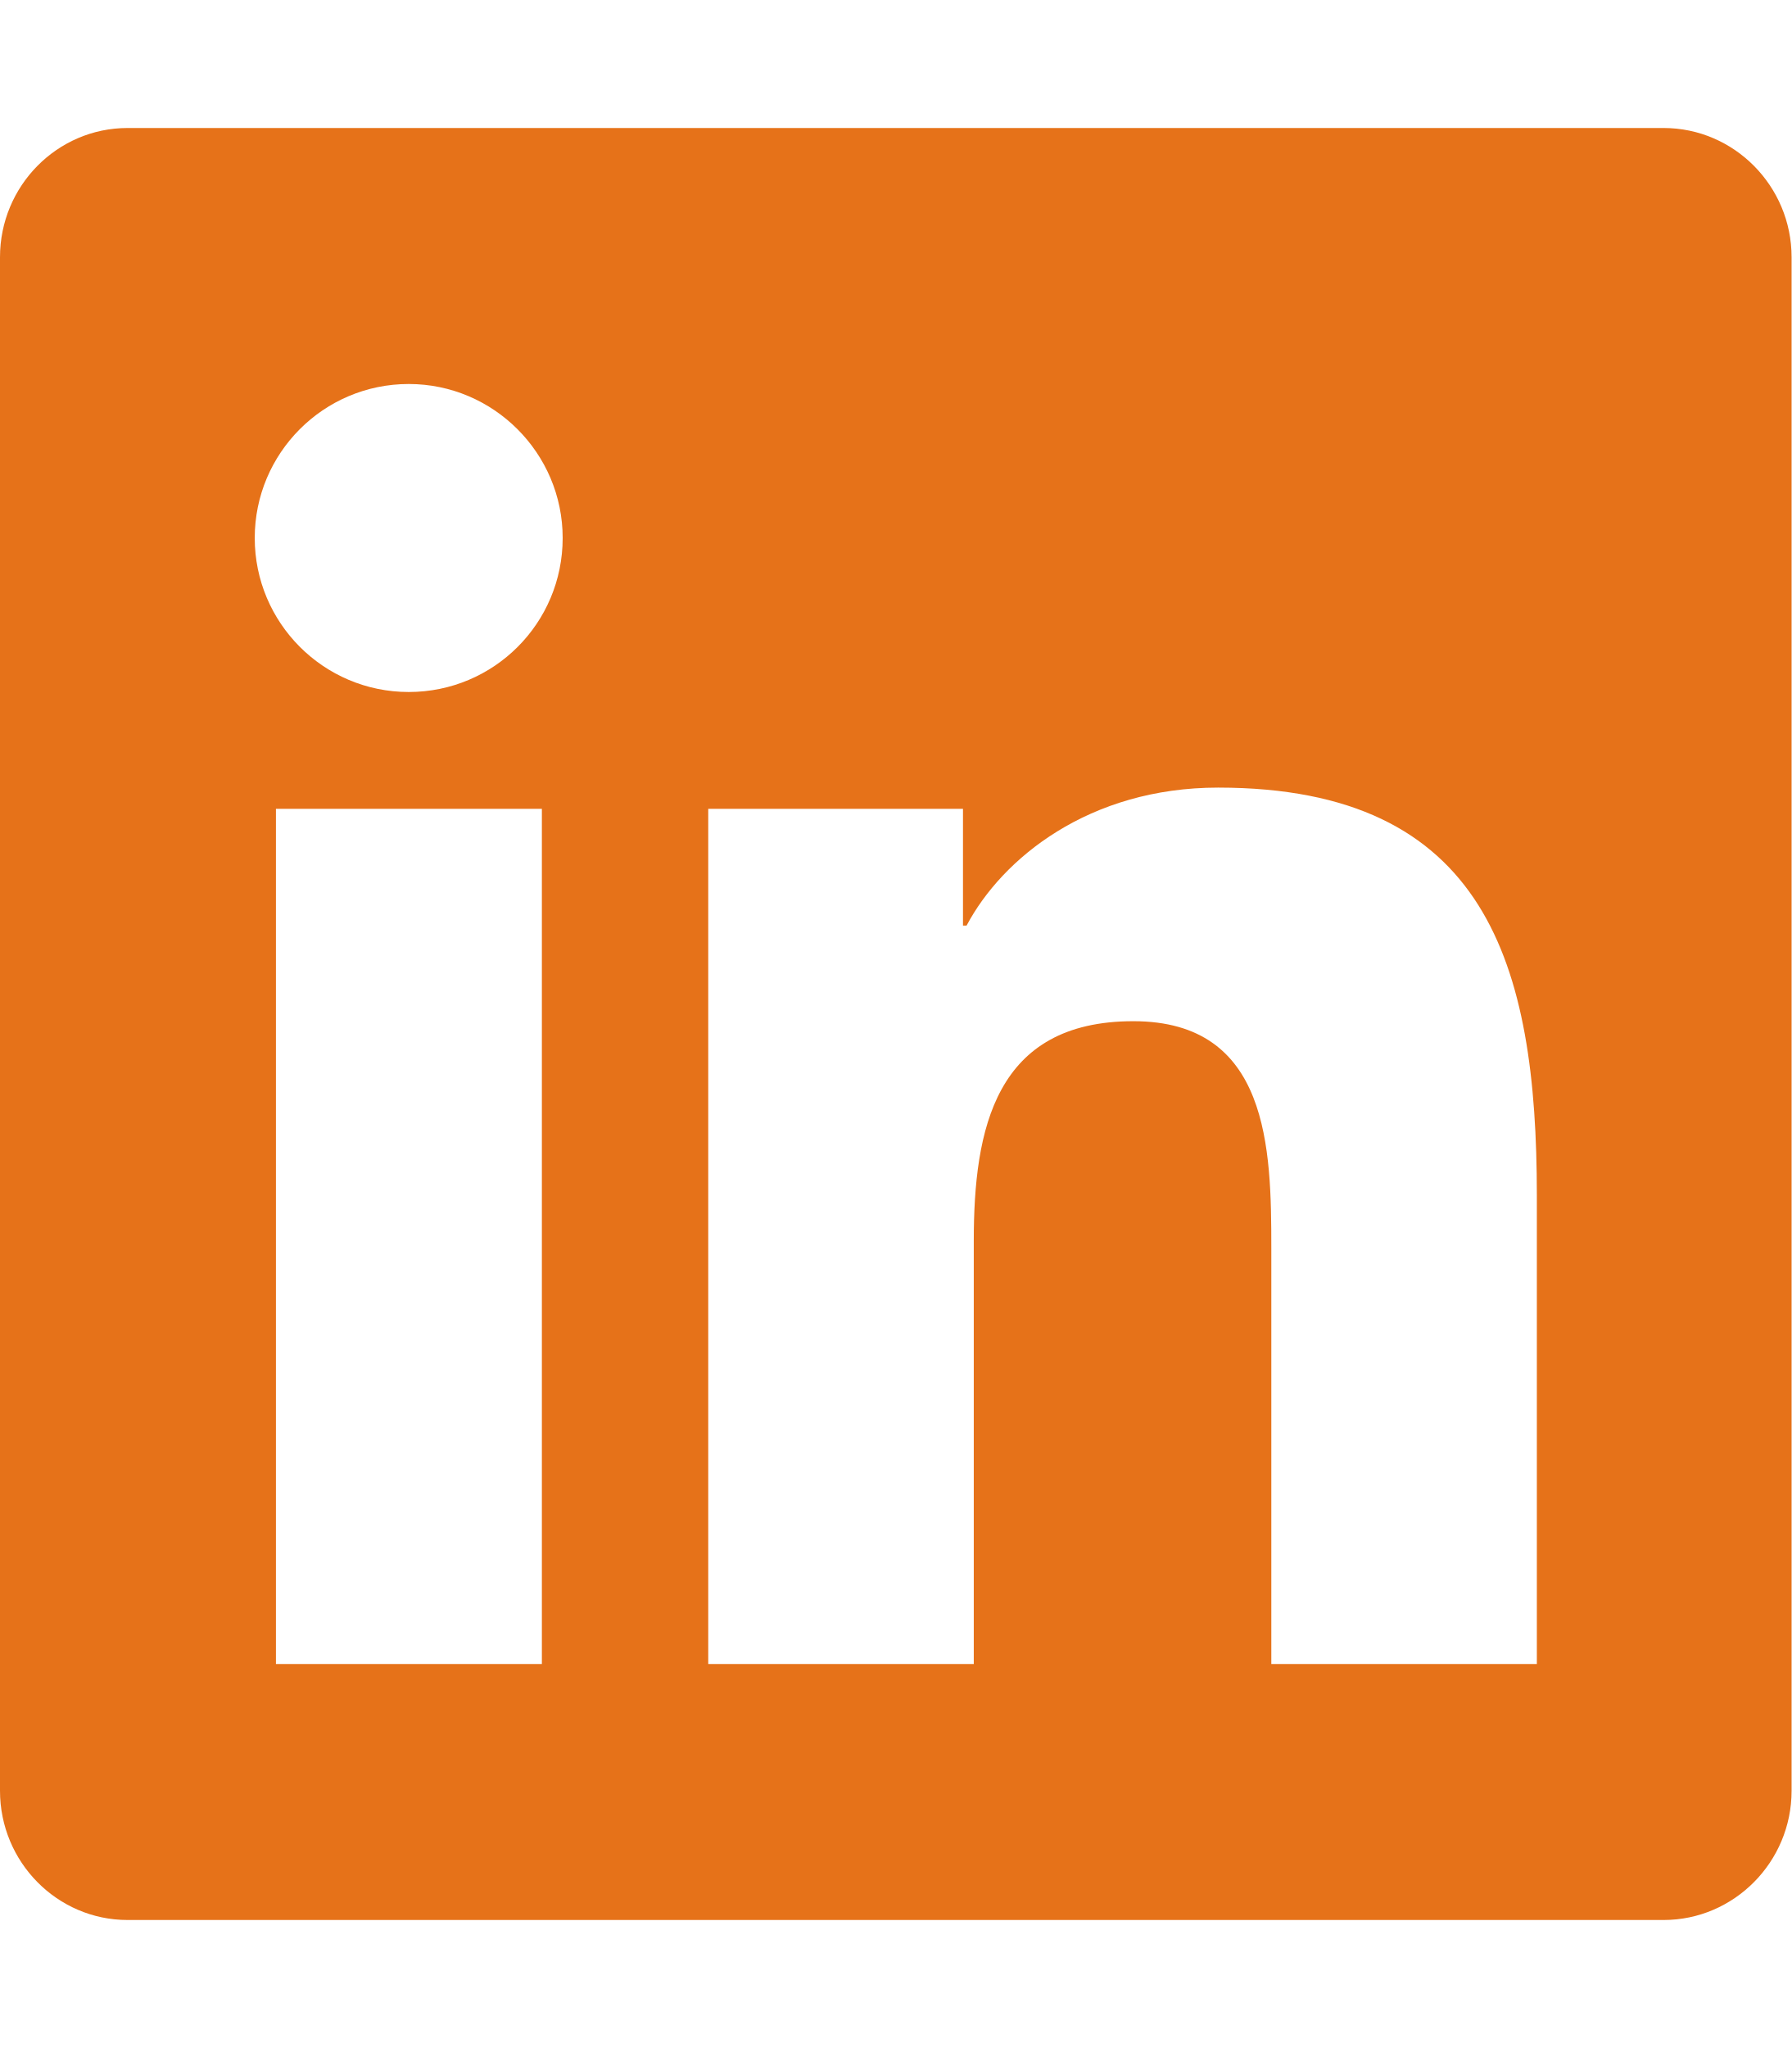
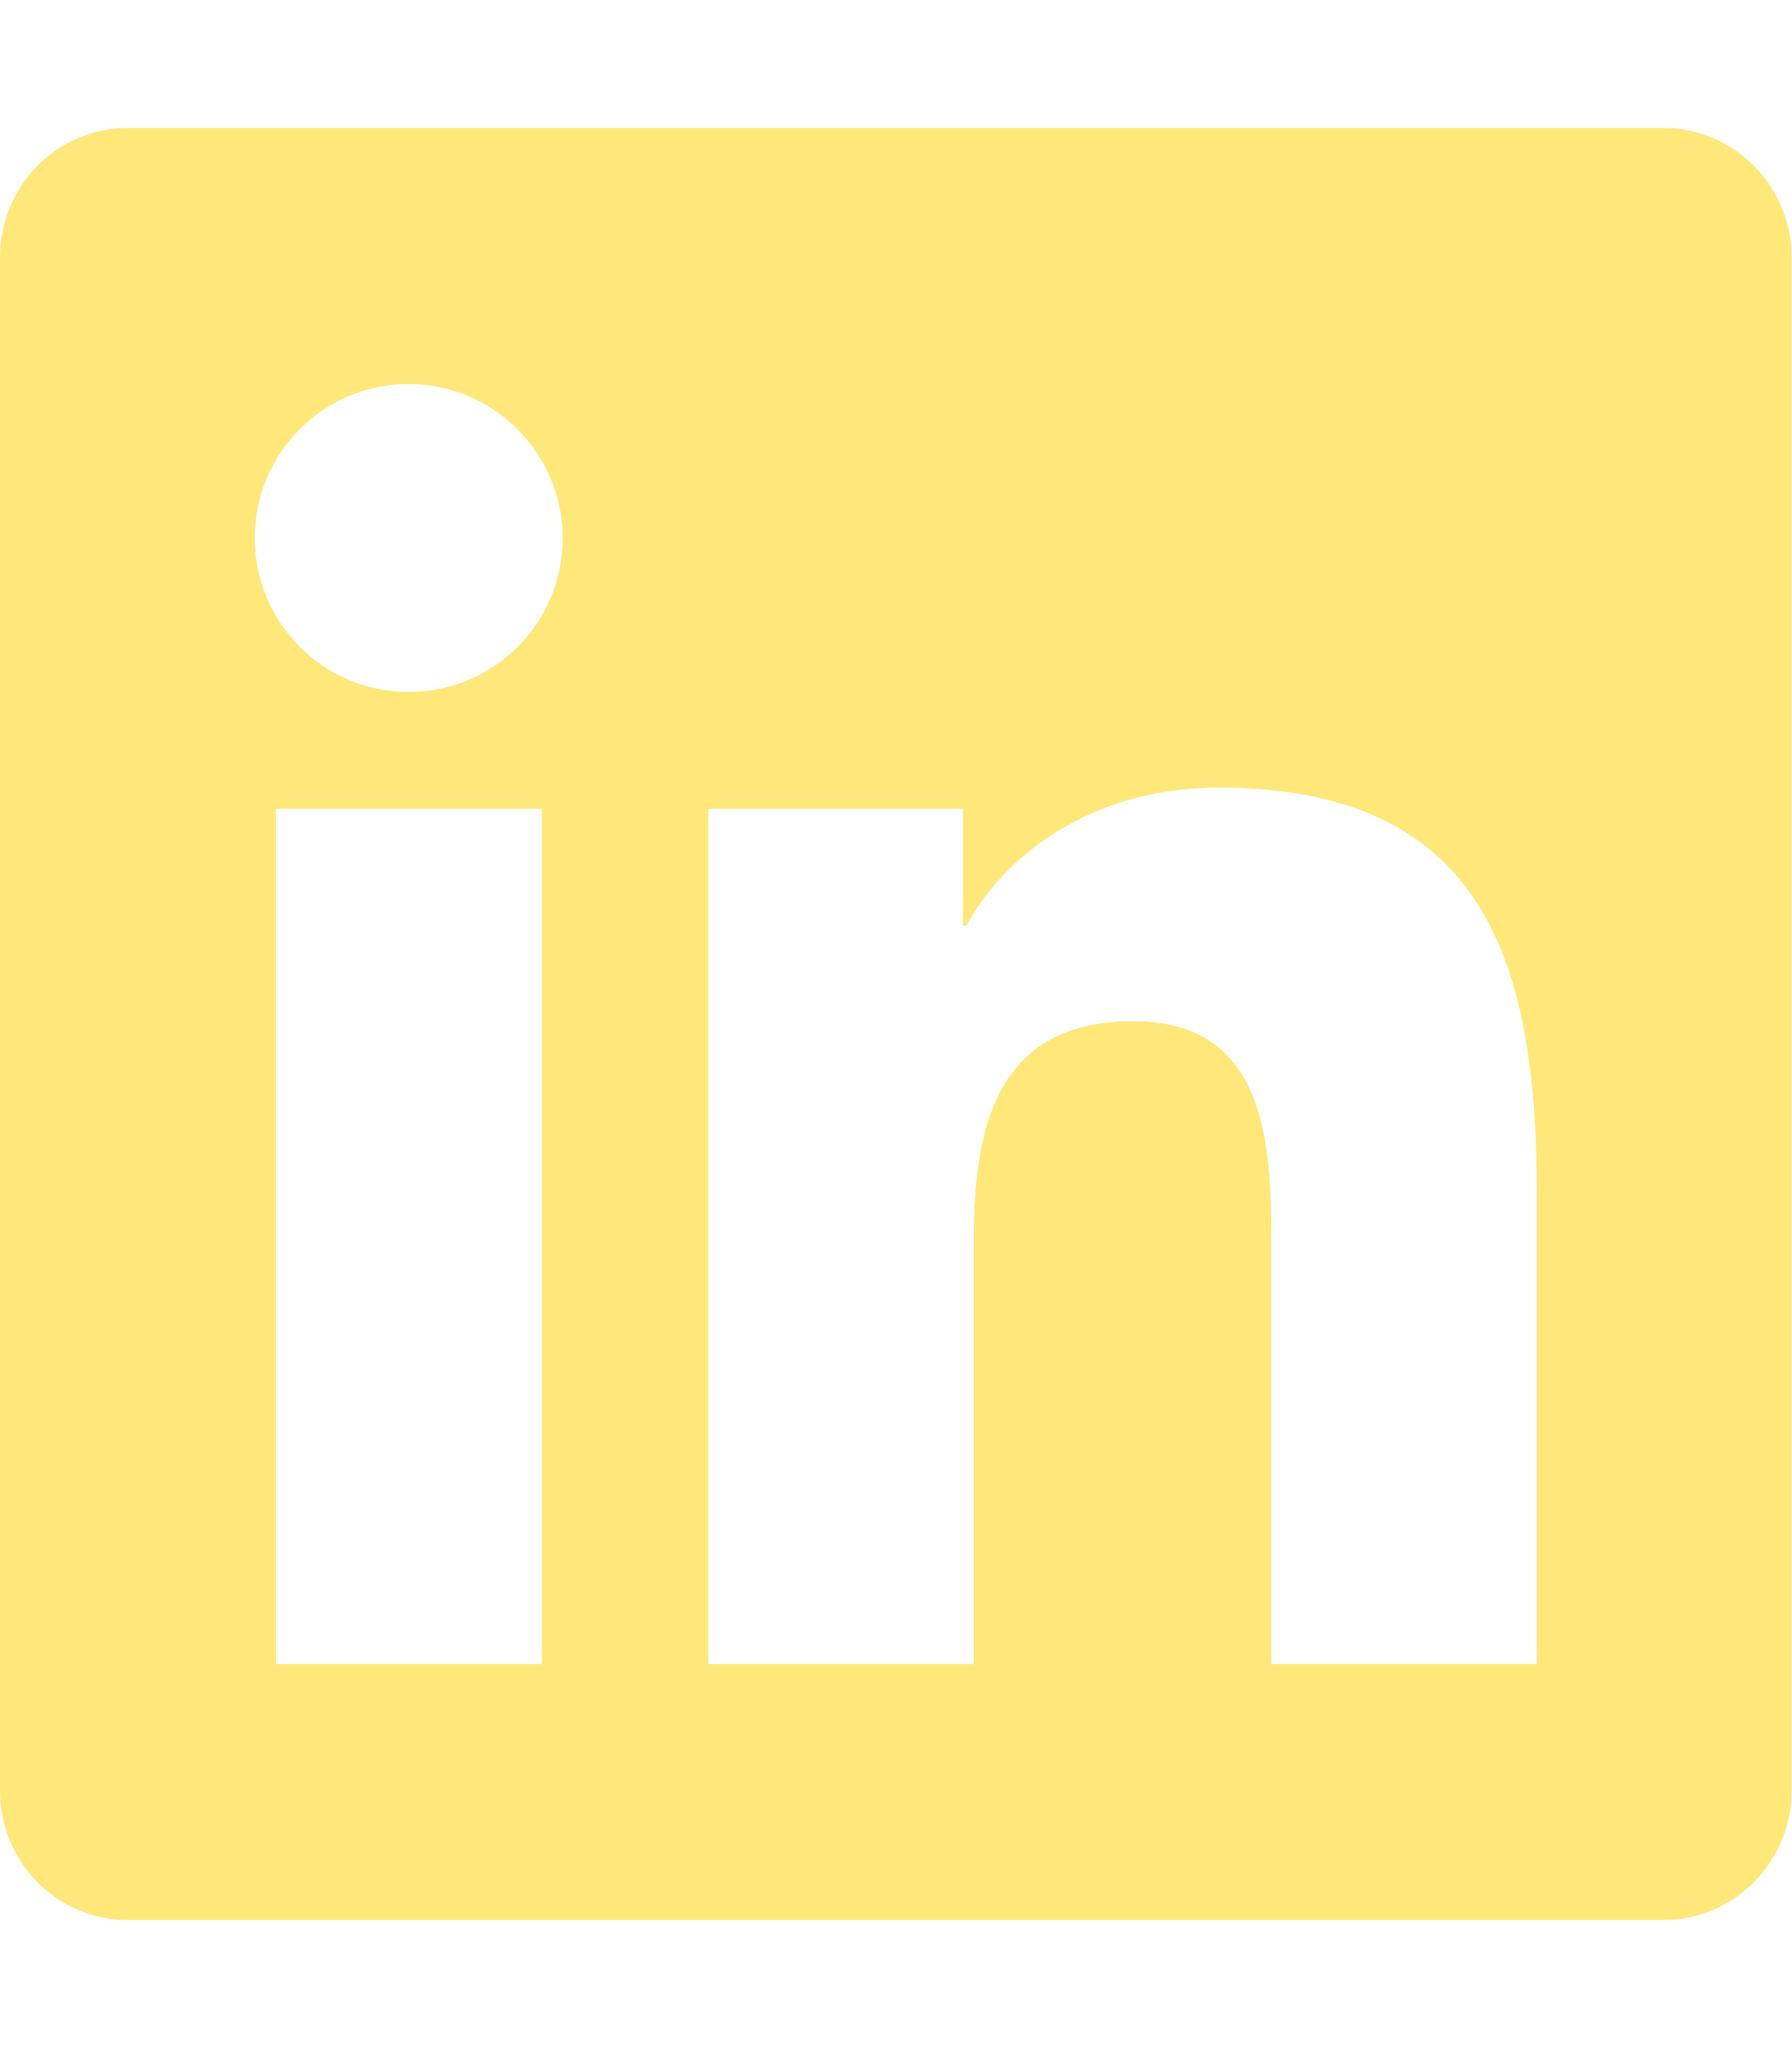
- <svg xmlns="http://www.w3.org/2000/svg" fill="#e67219" viewBox="0 0 448 512">
+ <svg xmlns="http://www.w3.org/2000/svg" fill="#FFE77A" viewBox="0 0 448 512">
  <path d="M416 32H31.9C14.3 32 0 46.5 0 64.3v383.4C0 465.5 14.3 480 31.9 480H416c17.6 0 32-14.5 32-32.3V64.3c0-17.8-14.4-32.3-32-32.3zM135.4 416H69V202.2h66.5V416zm-33.2-243c-21.3 0-38.5-17.3-38.5-38.5S80.9 96 102.2 96c21.2 0 38.5 17.3 38.5 38.5 0 21.3-17.2 38.5-38.5 38.5zm282.1 243h-66.4V312c0-24.8-.5-56.7-34.5-56.7-34.6 0-39.9 27-39.9 54.9V416h-66.4V202.2h63.7v29.2h.9c8.9-16.8 30.6-34.5 62.9-34.5 67.2 0 79.7 44.3 79.7 101.9V416z" />
</svg>
